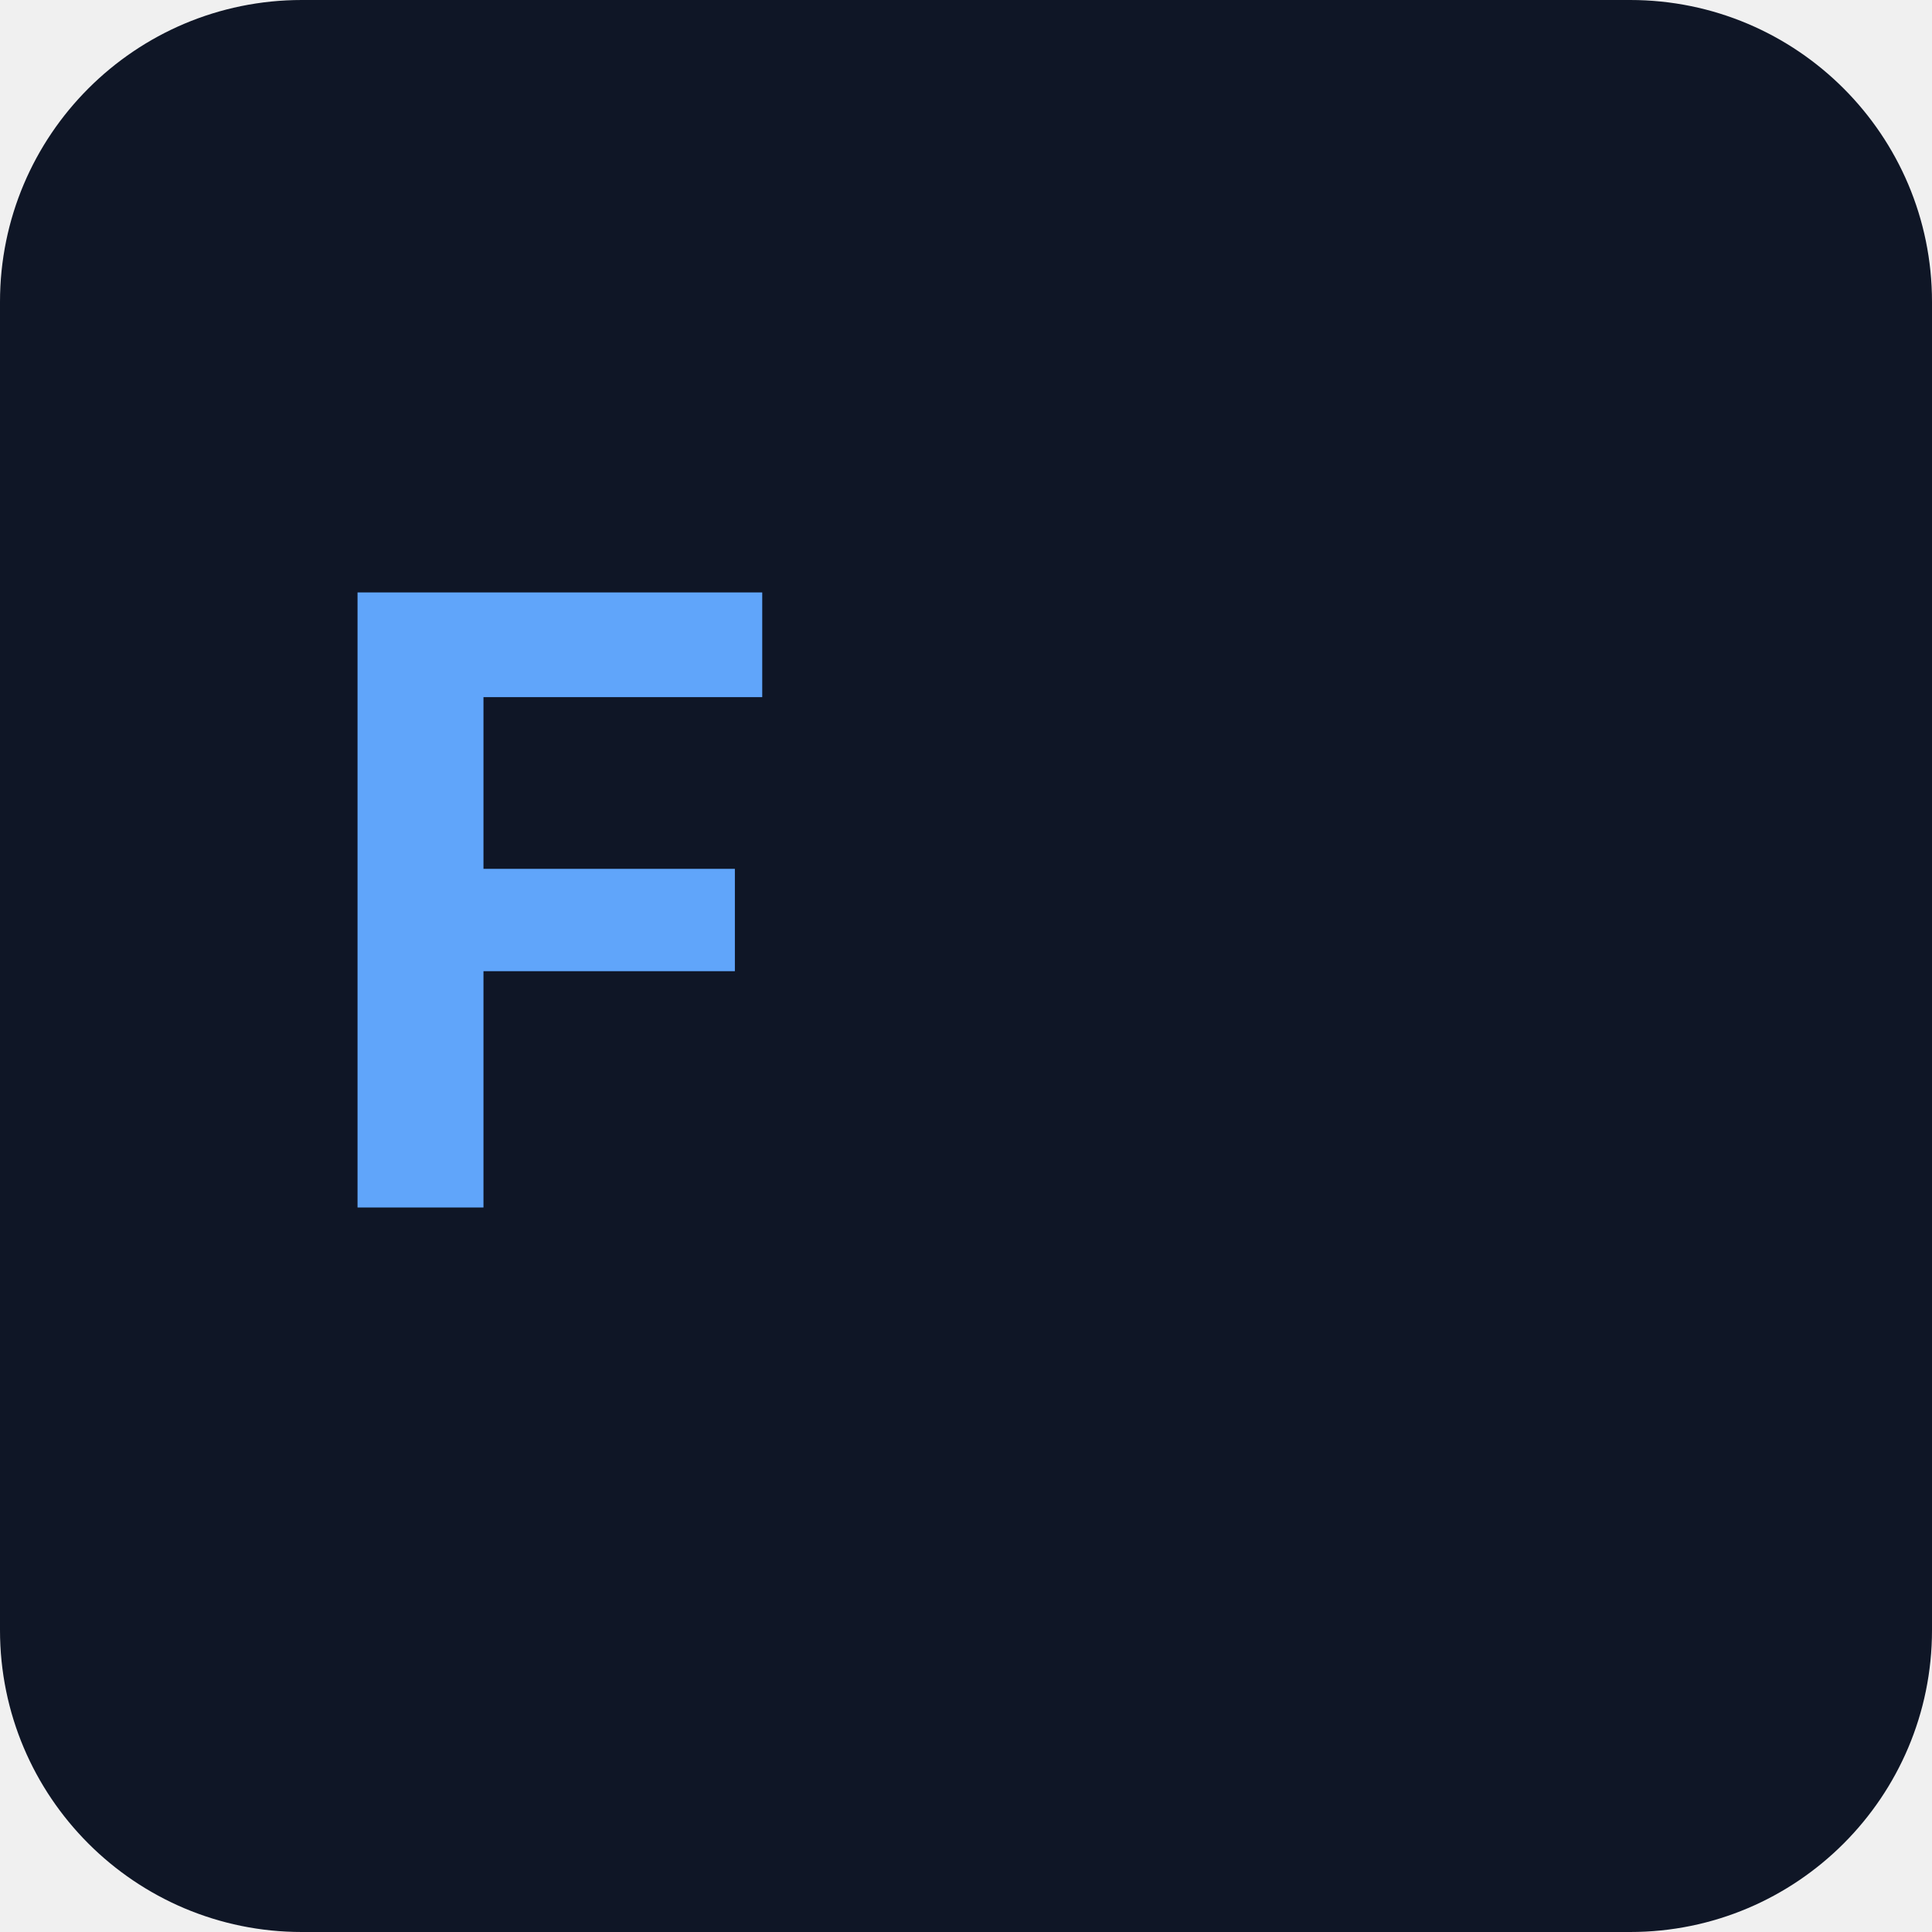
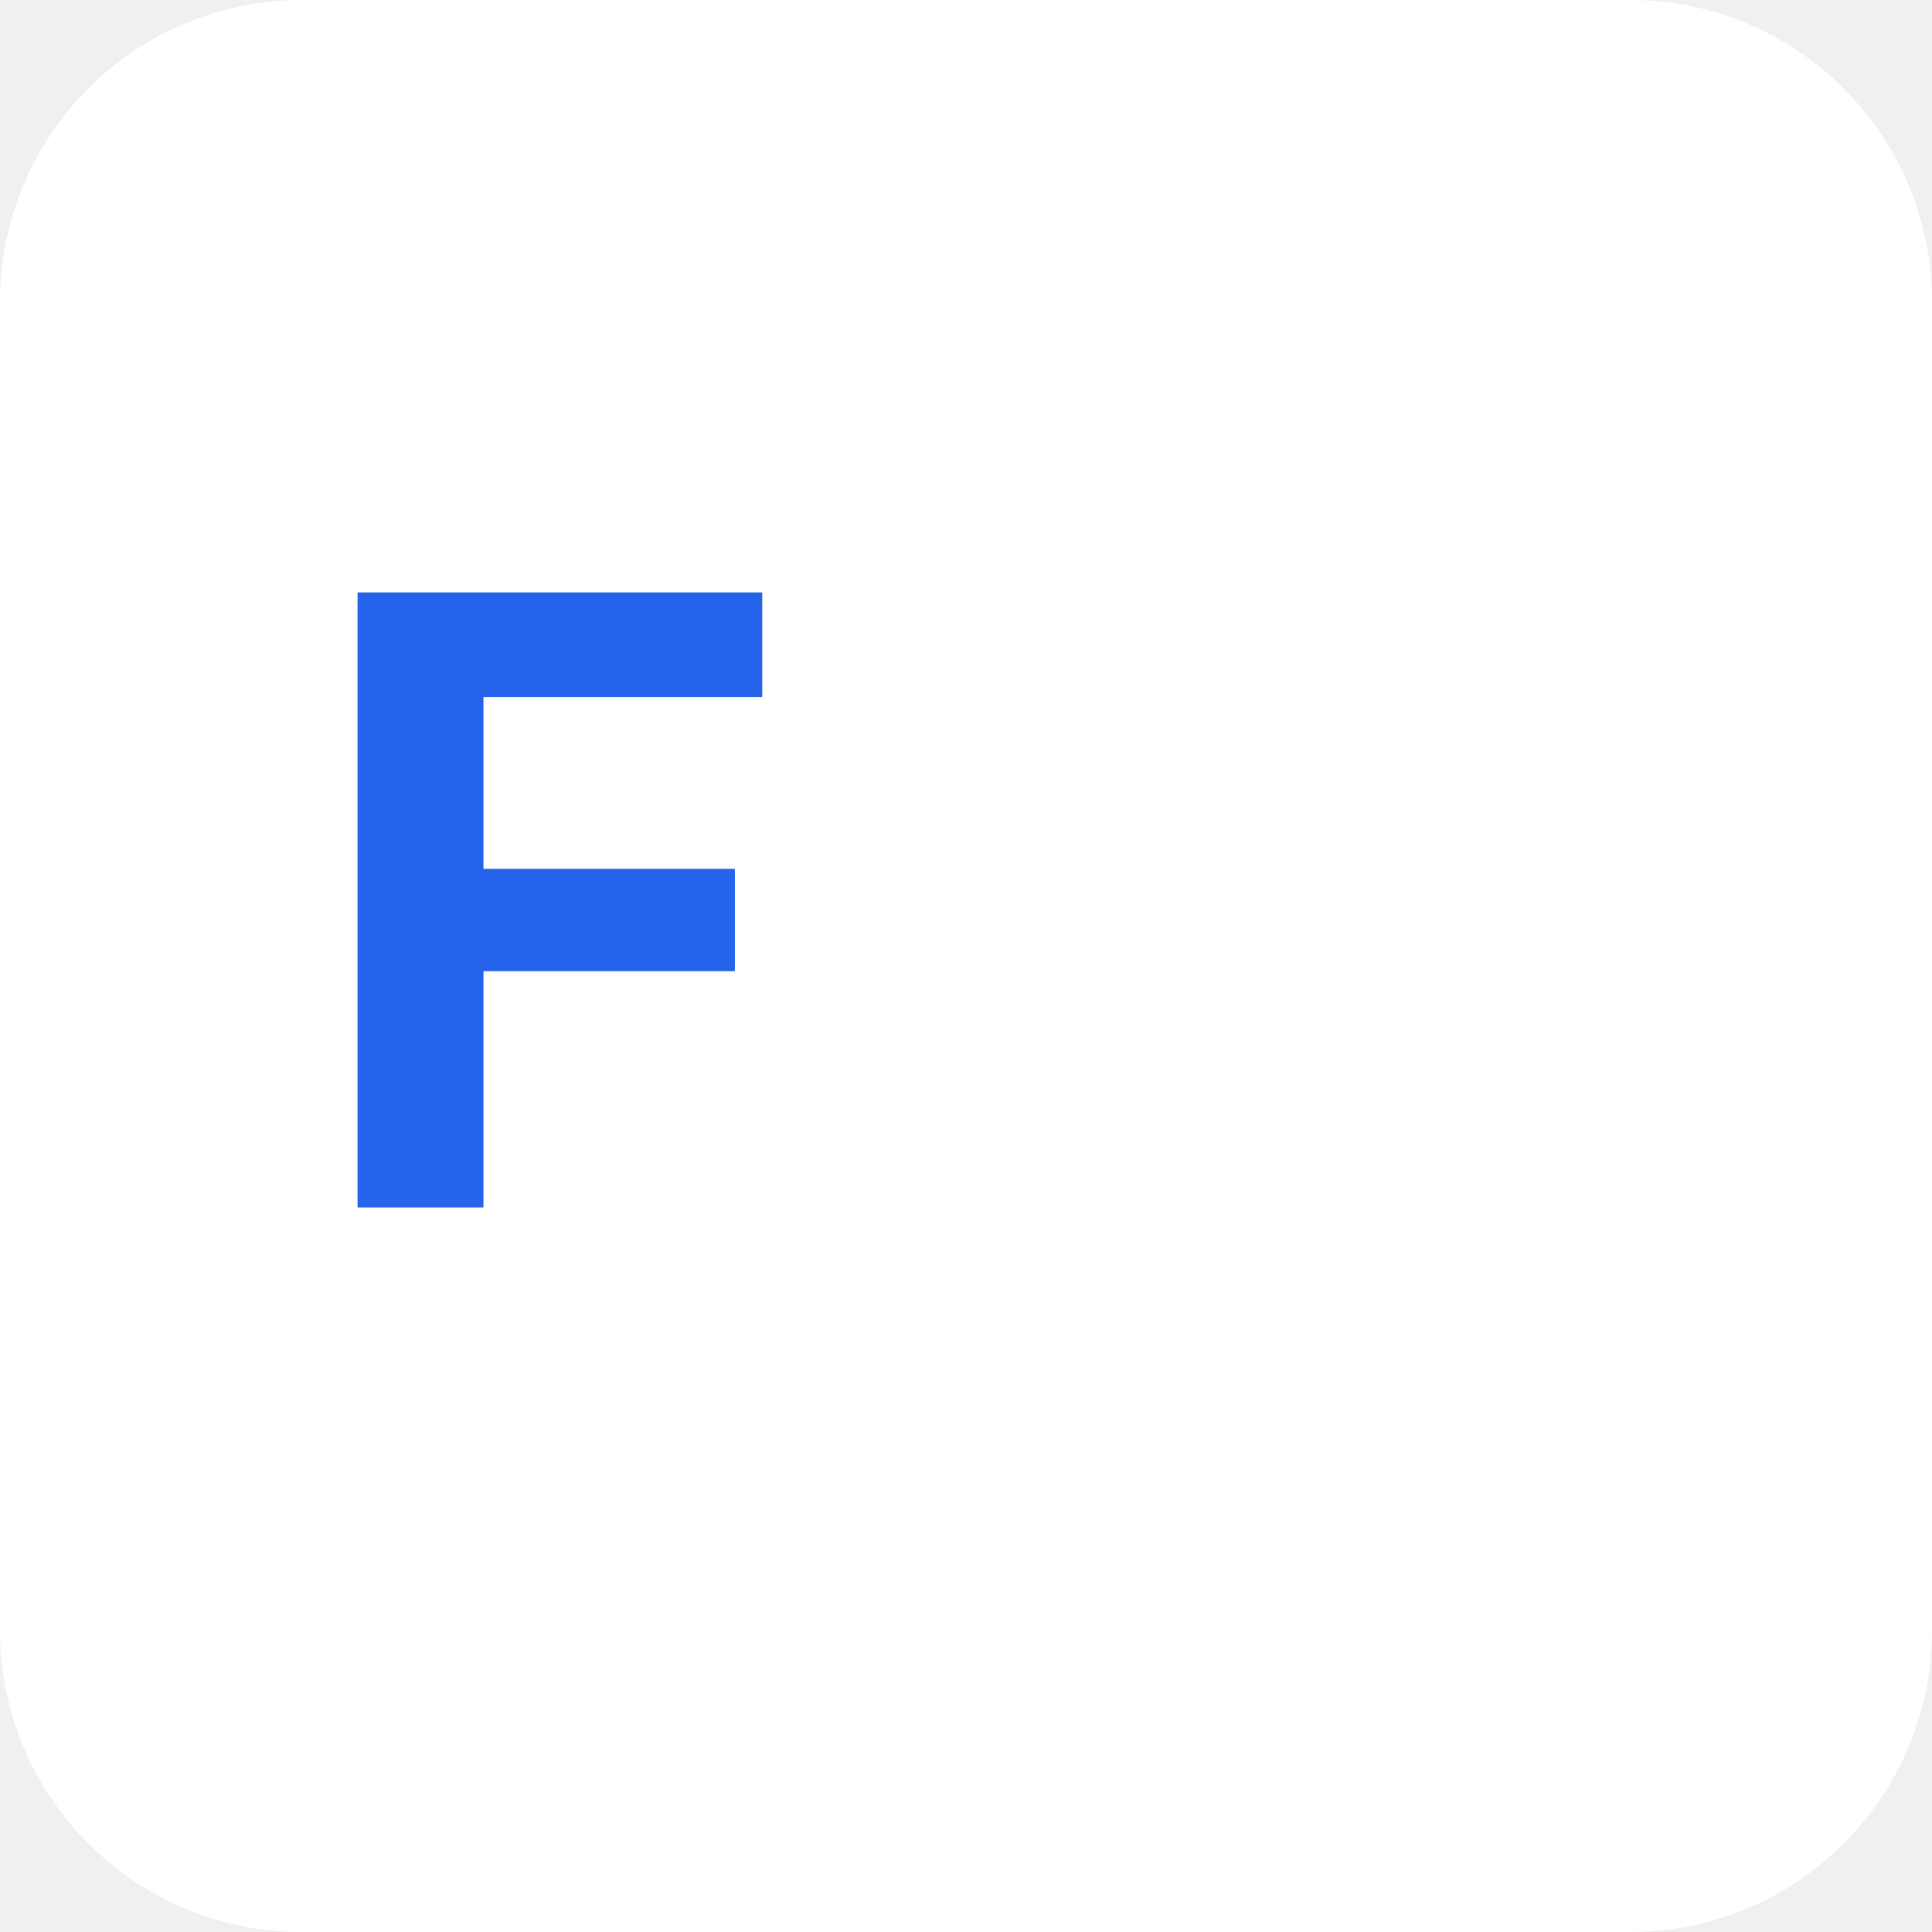
<svg xmlns="http://www.w3.org/2000/svg" viewBox="0 0 64 64">
-   <rect width="64" height="64" rx="10" fill="#0f1626" />
-   <text x="10" y="40" font-family="Inter, Arial, Helvetica, sans-serif" font-weight="700" font-size="28" fill="#60a5fa">F</text>
+   <rect width="64" height="64" rx="10" fill="#ffffff" />
+   <text x="10" y="40" font-family="Inter, Arial" font-weight="700" font-size="28" fill="#2563eb">F</text>
</svg>
